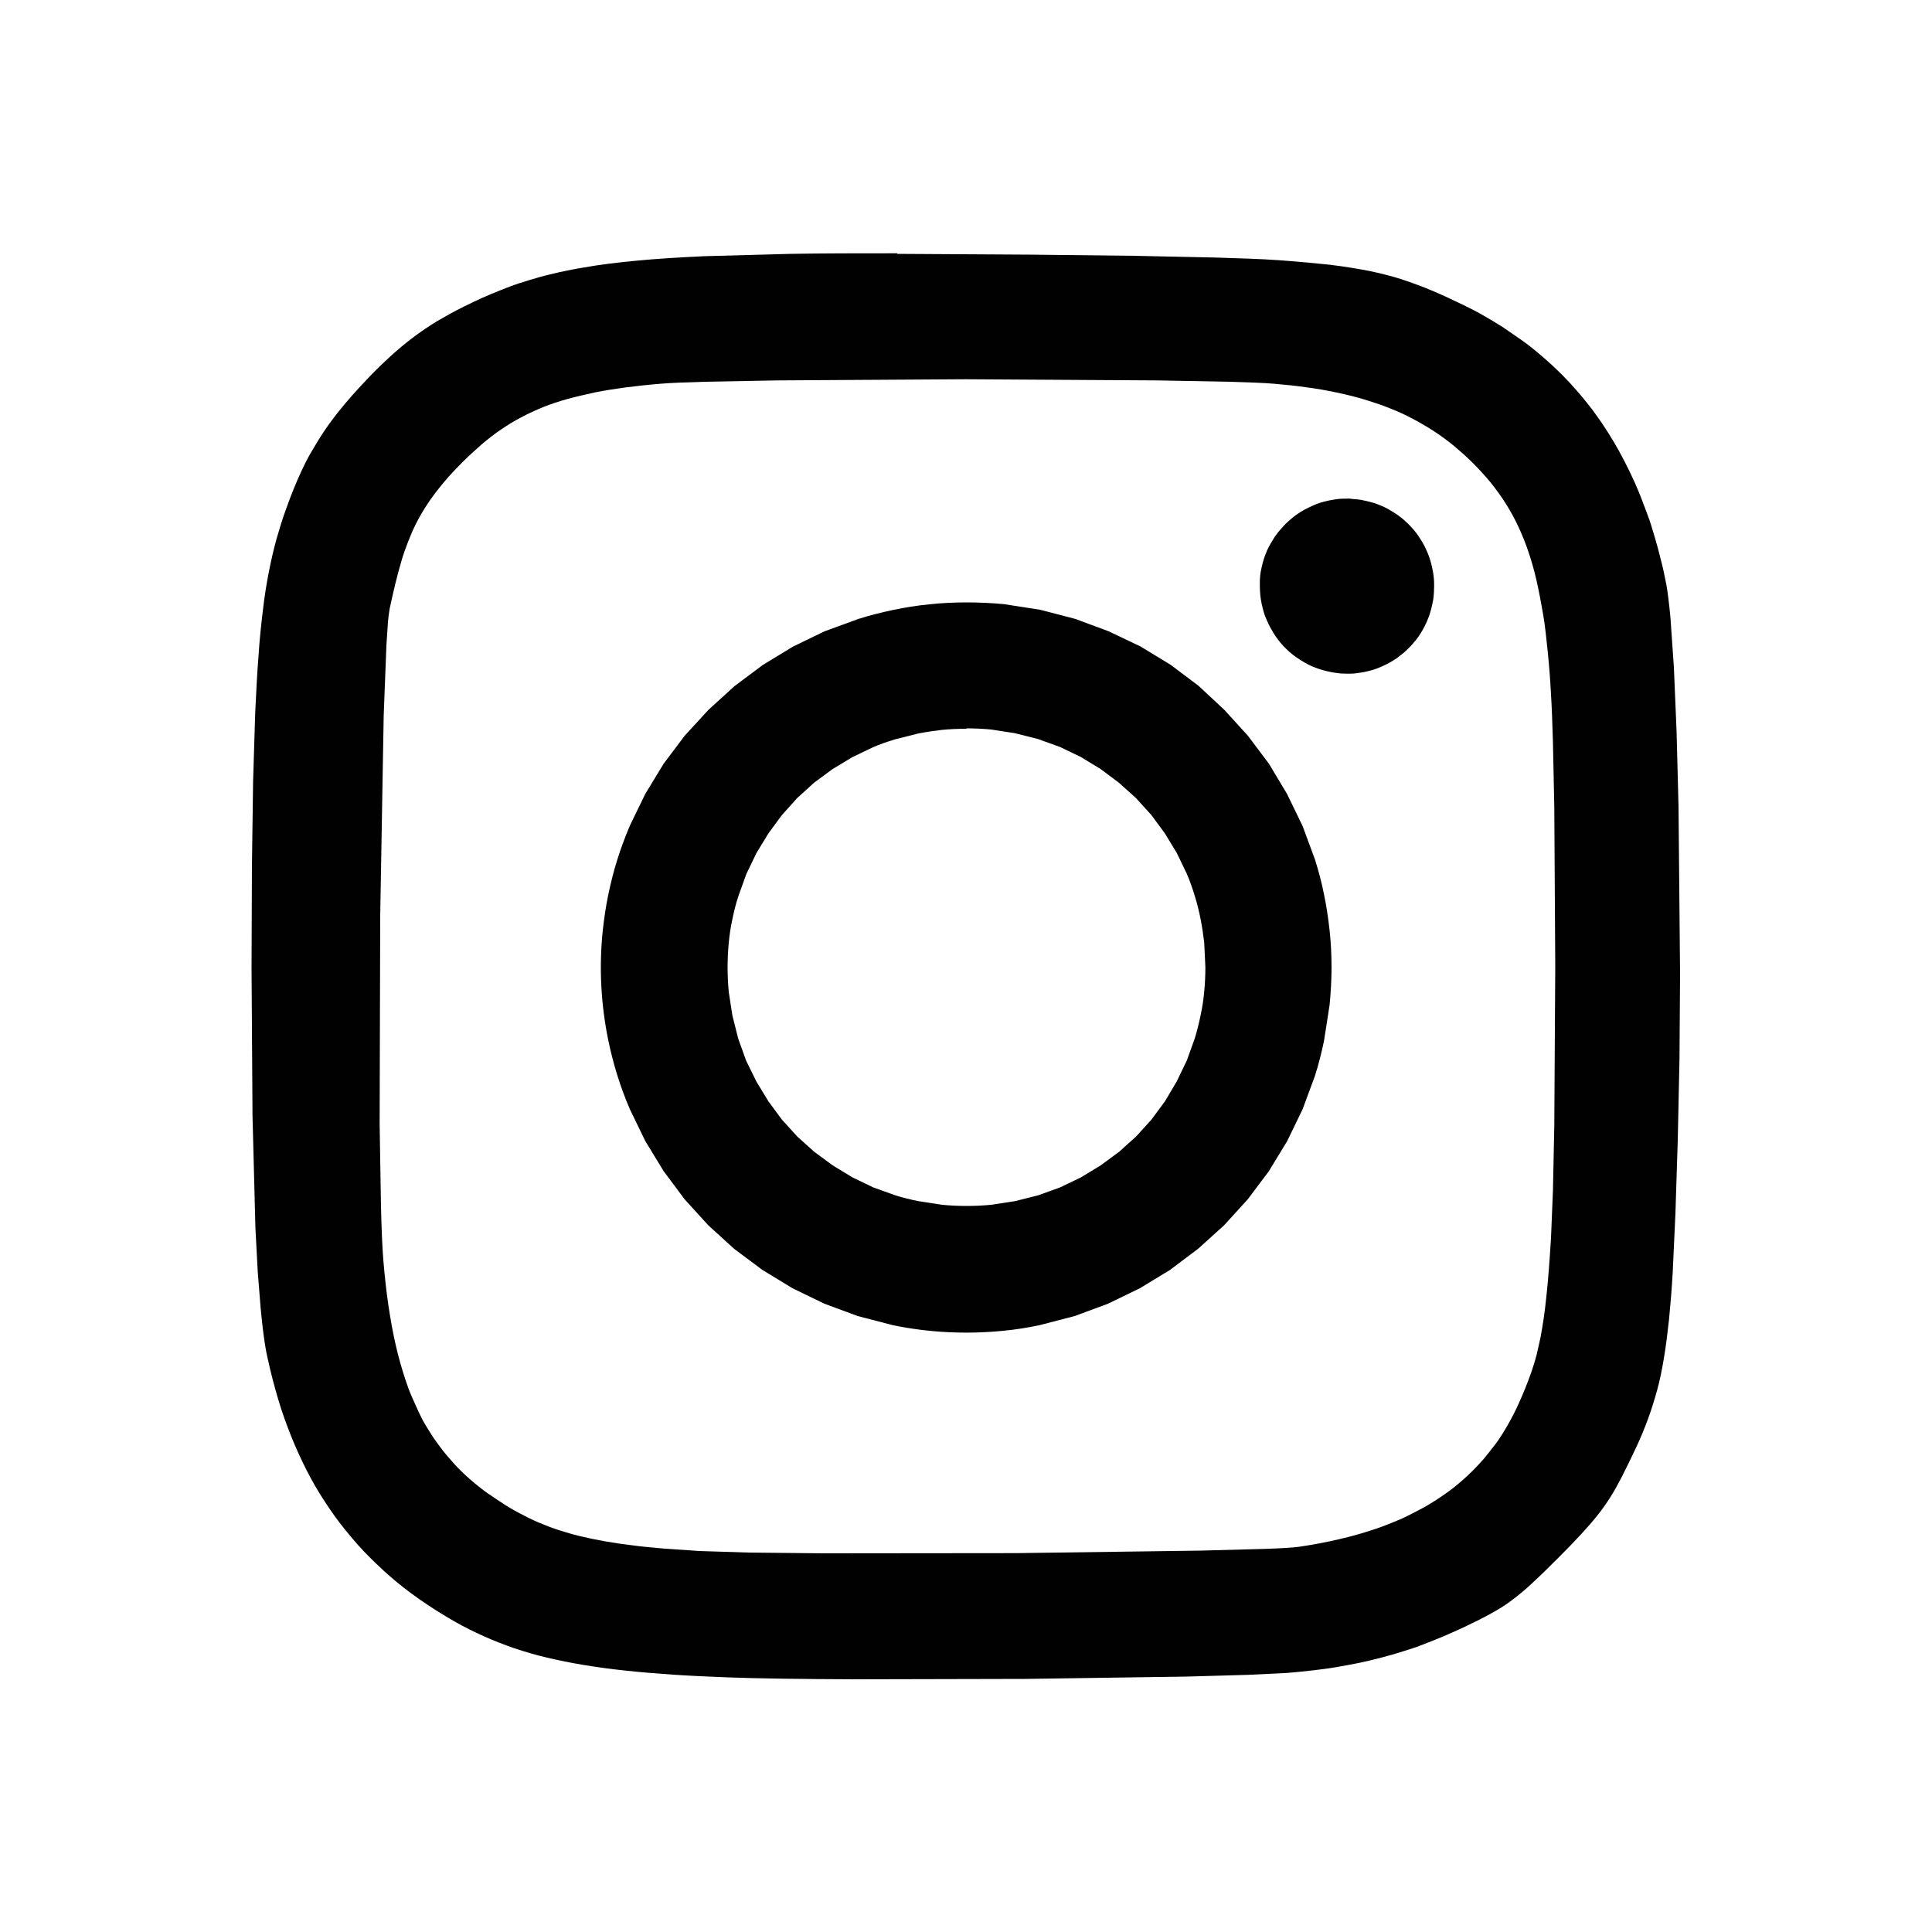
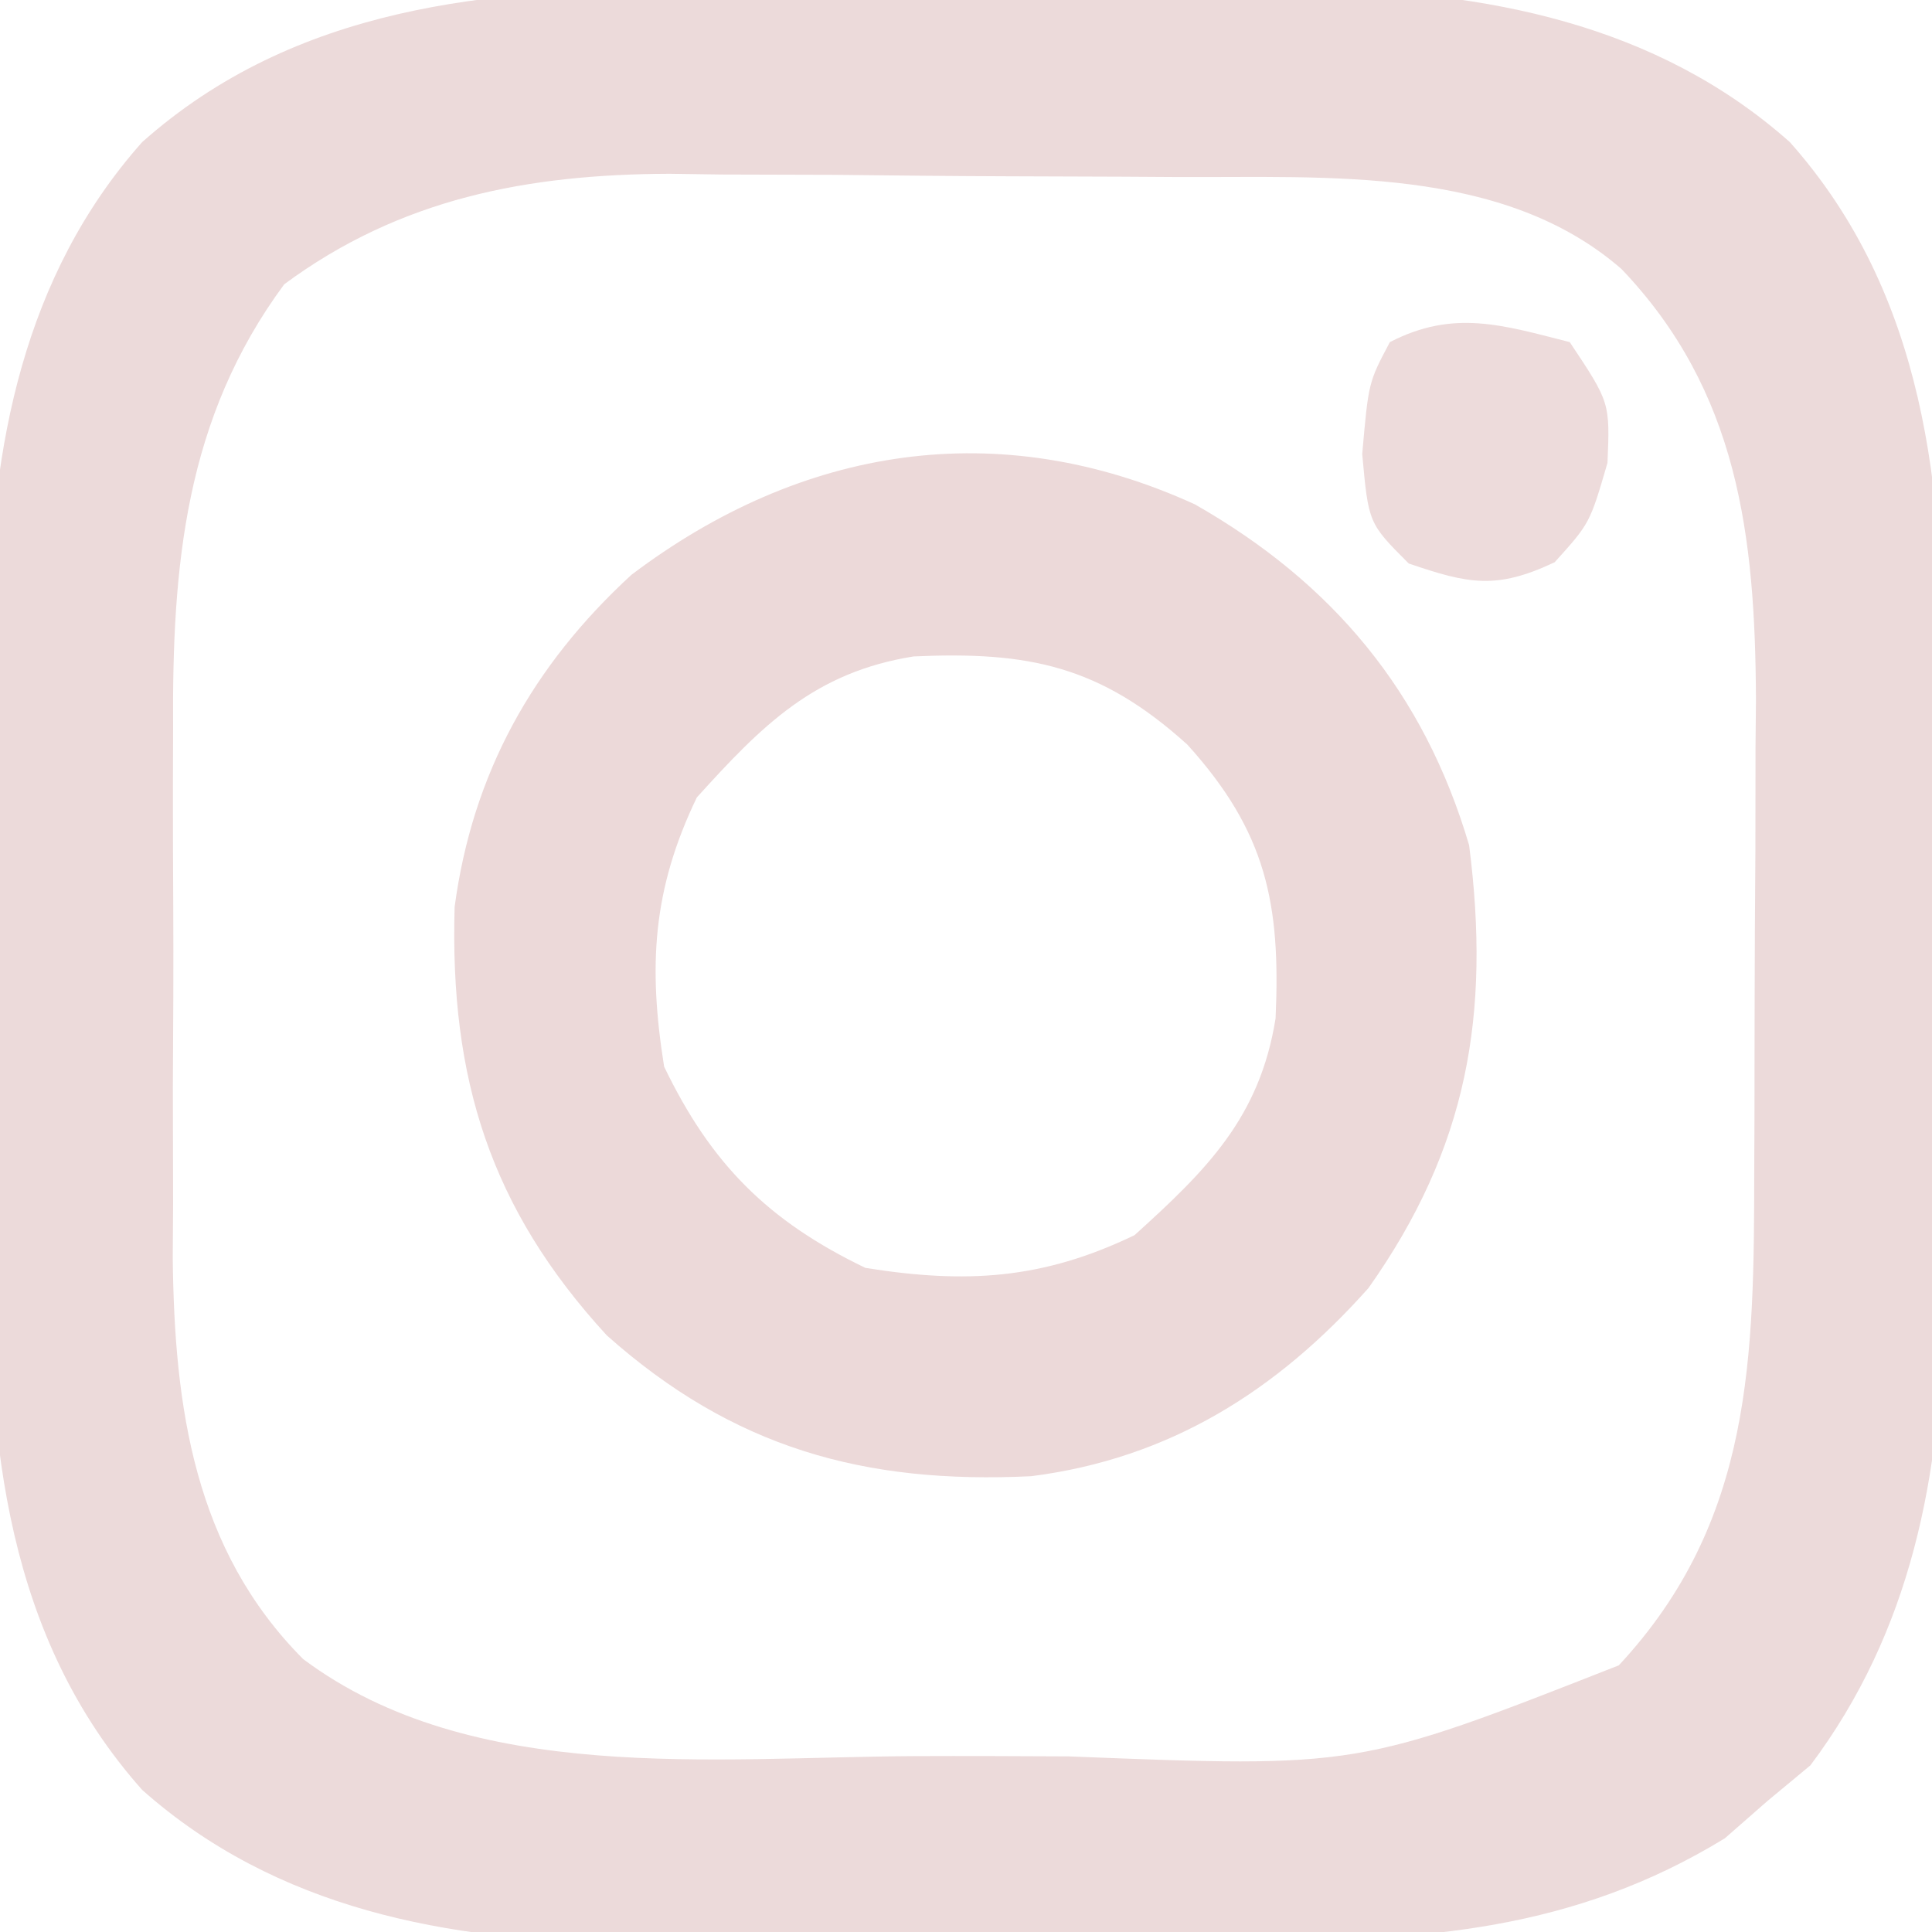
- <svg xmlns="http://www.w3.org/2000/svg" version="1.1" id="Layer_1" x="0px" y="0px" viewBox="0 0 1000 1000" enable-background="new 0 0 1000 1000" xml:space="preserve">
-   <g>
-     <path fill="#010101" d="M500.3,311.8c-6.4,0-12.9,0.3-19.3,1c-6.3,0.6-12.5,1.6-18.7,2.9c-6.1,1.3-12.2,2.8-18.1,4.7l-17.5,6.4   l-16.3,7.9l-15.6,9.5l-14.7,11l-13.4,12.2l-12.3,13.4l-10.9,14.5l-9.5,15.6l-8,16.5c-2.4,5.7-4.6,11.5-6.4,17.3   c-1.9,5.9-3.4,12-4.7,18.1c-1.3,6.2-2.2,12.4-2.9,18.7c-2,19.1-1,38.4,2.9,57.2c2.5,12.1,6.2,24,11.1,35.4l8,16.5l9.5,15.6   l10.9,14.6l12.2,13.4l13.4,12.2l14.6,10.9l15.6,9.5l16.5,8l17.3,6.4l18.1,4.7c18.8,3.9,38.1,4.8,57.3,2.9   c6.3-0.6,12.5-1.6,18.7-2.9l18.1-4.7l17.3-6.4l16.5-8l15.6-9.5l14.5-10.9l13.5-12.2l12.2-13.4l10.9-14.5l9.5-15.6l8-16.5l6.4-17.3   c1.9-5.9,3.4-12,4.7-18.1l2.9-18.7c0.6-6.3,1-12.8,1-19.2c0-6.5-0.3-12.9-1-19.3c-0.7-6.3-1.6-12.5-2.9-18.7   c-1.2-6.1-2.8-12.1-4.7-18.1l-6.4-17.3l-8-16.5l-9.4-15.7l-10.9-14.5l-12.2-13.4L620.4,355l-14.5-10.9l-15.6-9.5l-16.6-7.9   l-17.3-6.4l-18.1-4.7l-18.7-2.9C513.2,312.1,506.8,311.8,500.3,311.8L500.3,311.8z M500.3,377c4.2,0,8.5,0.2,12.7,0.6l12.3,1.9   l11.9,3l11.4,4.1l10.8,5.2l10.2,6.2l9.5,7.1l8.8,7.9l8,8.8l7,9.5l6.2,10.2l5.2,10.8c1.6,3.7,2.9,7.5,4.1,11.4   c1.2,3.9,2.2,7.8,3,11.9c0.8,4.1,1.4,8.1,1.9,12.3l0.6,12.7c0,4.3-0.2,8.5-0.6,12.7c-0.4,4.2-1,8.3-1.9,12.3c-0.8,4-1.8,8-3,11.9   l-4.1,11.4l-5.2,10.8L603,570l-7,9.5l-8,8.8l-8.8,7.9l-9.5,7l-10.2,6.2l-10.8,5.2l-11.4,4.1l-11.9,3l-12.4,1.9   c-4.2,0.4-8.5,0.6-12.7,0.6c-4.2,0-8.5-0.2-12.7-0.6l-12.3-1.9c-4-0.8-8-1.8-11.9-3l-11.4-4.1l-10.8-5.2l-10.2-6.2l-9.5-7l-8.8-7.9   l-8-8.8l-7-9.5l-6.2-10.2l-5.3-10.8l-4.1-11.4l-3-11.9l-1.9-12.3c-0.4-4.2-0.6-8.5-0.6-12.7c0-4.2,0.2-8.5,0.6-12.7s1-8.3,1.9-12.3   c0.8-4,1.8-8,3.1-11.9l4.1-11.4l5.2-10.8l6.2-10.2l7-9.5l7.9-8.8l8.8-8l9.5-7L441,392l10.8-5.2c3.7-1.6,7.5-2.9,11.4-4.1l11.9-3   c4-0.8,8.2-1.4,12.3-1.9c4.1-0.4,8.5-0.6,12.7-0.6L500.3,377z" />
-     <path fill="#010101" d="M697,258.1c-1.5,0-3,0-4.5,0.2c-1.5,0.2-3,0.4-4.4,0.7c-1.5,0.3-2.9,0.7-4.4,1.1c-1.4,0.4-2.8,1-4.2,1.6   c-1.4,0.6-2.7,1.3-4.1,2c-1.3,0.7-2.6,1.5-3.8,2.3c-1.2,0.8-2.4,1.8-3.6,2.8c-1.1,1-2.3,2-3.3,3.1c-1,1.1-2,2.2-3,3.4   c-0.9,1.2-1.8,2.3-2.6,3.7c-0.8,1.3-1.6,2.6-2.3,3.9c-0.7,1.3-1.3,2.7-1.8,4.1c-0.6,1.4-1,2.8-1.4,4.3c-0.4,1.4-0.7,2.9-1,4.4   c-0.3,1.5-0.4,3-0.5,4.5c0,1.1,0,2.1,0,3.2c0,3,0.3,6.1,0.9,9c0.3,1.5,0.7,2.9,1.1,4.4c0.4,1.4,1,2.9,1.6,4.2   c0.6,1.4,1.2,2.8,2,4.1c0.7,1.3,1.5,2.6,2.3,3.9c0.9,1.3,1.8,2.4,2.7,3.6c1,1.2,2,2.3,3.1,3.3c1.1,1.1,2.2,2.1,3.4,3   c1.2,0.9,2.4,1.8,3.7,2.6c1.3,0.8,2.6,1.6,3.9,2.3c1.4,0.7,2.7,1.3,4.1,1.8c1.4,0.5,2.8,1,4.3,1.4s2.9,0.7,4.4,1   c1.5,0.3,3,0.4,4.5,0.6c1,0,2.1,0.1,3.2,0.1c1.5,0,3,0,4.5-0.2c1.5-0.2,3-0.4,4.5-0.7c1.5-0.3,2.9-0.7,4.4-1.1   c1.4-0.4,2.8-1,4.2-1.6c2.8-1.2,5.4-2.6,7.9-4.3c1.2-0.9,2.3-1.8,3.6-2.8c1.2-1,2.2-2,3.3-3.1c1-1.1,2-2.2,3-3.4   c1.9-2.4,3.5-4.9,4.8-7.6c0.7-1.3,1.3-2.7,1.8-4.1c0.6-1.4,1-2.8,1.4-4.3c0.4-1.5,0.7-2.9,1-4.4s0.4-3,0.5-4.5   c0-1.1,0.1-2.1,0.1-3.2c0-1.5,0-3-0.2-4.5c-0.1-1.5-0.4-3-0.7-4.5c-0.3-1.6-0.7-3-1.1-4.4c-1.3-4.3-3.3-8.4-5.9-12.2   c-0.8-1.3-1.8-2.5-2.7-3.6c-1-1.1-2-2.3-3.1-3.3c-1.1-1-2.2-2.1-3.4-3c-1.2-0.9-2.3-1.8-3.7-2.6c-1.3-0.8-2.6-1.6-3.9-2.3   c-1.3-0.7-2.7-1.3-4.1-1.8c-1.4-0.6-2.8-1-4.3-1.4s-2.9-0.7-4.4-1c-1.5-0.3-3-0.4-4.5-0.5C699.2,258.1,698.1,258,697,258.1   L697,258.1z" />
-     <path fill="#010101" d="M464.5,131.1c-20.6,0-38.9,0-55.4,0.3l-44.3,1.2c-13.1,0.6-24.7,1.3-35,2.3c-5.2,0.5-10.1,1-14.7,1.6   c-4.6,0.6-8.8,1.2-13.2,2c-4.4,0.7-8.1,1.5-12,2.3c-3.8,0.9-7.4,1.7-10.9,2.7c-3.5,1-6.8,2-10.2,3.1c-3.4,1.1-6.5,2.3-9.7,3.6   c-6.4,2.5-12.6,5.3-19,8.5c-4.9,2.4-9.3,4.9-13.8,7.5c-4.3,2.6-8.4,5.4-12.4,8.4c-4.1,3.1-8.1,6.4-11.9,9.9   c-3.8,3.5-8.1,7.6-12.3,12.1c-5.3,5.6-9.9,10.7-14,15.9c-2.1,2.5-4,5.1-5.8,7.6s-3.5,5.1-5.1,7.7c-1.6,2.6-3.1,5.2-4.7,7.9   c-1.5,2.7-2.9,5.5-4.2,8.4c-2.7,5.8-5.2,12-7.7,19c-1.9,5.1-3.5,10.4-5,15.6c-1.5,5.3-2.8,11-4,17.1c-1.2,6.1-2.3,12.7-3.1,19.9   c-1,8-1.8,15.9-2.3,23.9c-0.7,8.8-1.2,18.4-1.7,29.2l-1.1,35.8l-0.6,43.6l-0.2,52.7l0.5,76.6l1.5,58l1.2,22.7l1.5,18.8   c0.5,5.1,1,10.1,1.7,15.1c0.6,4.5,1.3,8.4,2.1,11.7c1.5,7,3.3,13.7,5.3,20.5s4.2,12.8,6.7,19.1c2.5,6.2,5.2,12.1,8.1,17.8   s6.1,11.2,9.5,16.3c3.4,5.2,7,10.3,11,15.1c3.9,4.8,8,9.5,12.4,13.8c4.4,4.4,9,8.6,13.8,12.6c4.9,4,10,7.8,15.3,11.3   c4.9,3.3,9.8,6.3,14.7,9.1c4.9,2.8,9.8,5.2,14.9,7.5s10.3,4.3,15.7,6.2c5.4,1.8,11.1,3.5,17.1,4.9s12.3,2.7,19,3.8s14,2.1,21.5,2.9   c7.5,0.8,15.8,1.5,24.6,2.1c8.8,0.6,18.2,1,28.2,1.4c15.6,0.6,39.1,0.9,66.3,1l88-0.2l83.3-1.2l31.7-0.9l20.6-1   c4.4-0.4,8.8-0.8,13-1.3c4.2-0.5,8.3-1,12.3-1.7c4-0.7,7.9-1.4,11.8-2.2c3.8-0.8,7.6-1.7,11.4-2.7c3.8-1,7.4-2,11.1-3.2   c3.7-1.1,7.3-2.3,10.8-3.7c3.6-1.4,7.2-2.8,10.7-4.3c3.5-1.5,7.1-3.1,10.7-4.8c5.5-2.6,9.9-4.8,13.8-7c3.7-2,7.2-4.2,10.5-6.7   c3.6-2.7,7.1-5.6,10.4-8.7c3.8-3.5,8.1-7.7,13.4-13c4.7-4.7,8.6-8.7,12-12.4c3.4-3.7,6.3-7,8.8-10.2c2.4-3,4.6-6.2,6.7-9.5   c2-3.2,3.8-6.5,5.7-10.2c2.8-5.5,5.3-10.7,7.6-15.6c2.3-5,4.2-9.6,6-14.5s3.3-9.9,4.7-14.9c1.4-5.1,2.5-10.7,3.5-16.7   c1-6,1.8-12.5,2.6-19.8c0.7-7.3,1.4-15.4,1.9-24.4l1.4-30.3l1.2-37.8l0.9-42.1l0.3-44.1l-0.8-86.6l-1-38.8l-1.4-33.3l-1.8-26   c-0.7-7.2-1.4-12.9-2.1-16.8c-0.8-4.2-1.7-8.5-2.8-12.7c-1-4.1-2.1-8.2-3.3-12.2c-1.2-4-2.3-7.9-3.8-11.7   c-1.5-3.8-2.8-7.6-4.3-11.2c-1.5-3.7-3.1-7.2-4.8-10.7c-1.7-3.5-3.5-7-5.3-10.3c-1.8-3.3-3.8-6.6-5.8-9.8c-2-3.2-4.1-6.3-6.3-9.3   c-2.2-3.1-4.4-5.9-6.8-8.8c-2.4-2.9-4.8-5.6-7.3-8.3c-2.5-2.7-5.1-5.3-7.8-7.8c-2.7-2.5-5.5-5-8.3-7.3c-2.8-2.4-5.8-4.7-8.8-6.8   s-6.2-4.3-9.3-6.4c-3.2-2-6.5-4-9.8-5.9s-6.8-3.7-10.3-5.4c-5.8-2.8-11.1-5.3-16.3-7.5s-10.4-4.1-15.8-5.9   c-5.6-1.8-11.3-3.2-17.1-4.4c-6.2-1.2-12.9-2.3-20.5-3.2c-7.6-0.8-16.1-1.6-25.8-2.3s-20.6-1-33.1-1.4l-42.4-0.9l-53.6-0.6   l-68.7-0.4L464.5,131.1z M500.1,196.3l99,0.6l37.3,0.7c10.3,0.3,18.1,0.6,22.8,1c6,0.5,11.7,1.1,17.2,1.9   c5.5,0.7,10.4,1.6,15.6,2.7s9.7,2.2,14.3,3.6c4.5,1.4,8.9,2.8,13,4.5c4.1,1.6,8.1,3.4,12,5.5c3.8,2,7.5,4.2,11.1,6.5   c3.5,2.3,7,4.9,10.3,7.6c3.3,2.8,6.6,5.7,9.7,8.8c3.2,3.2,6.3,6.6,9.2,10.1c2.8,3.5,5.4,7.1,7.8,10.9c2.4,3.8,4.6,7.8,6.5,11.9   c2,4.3,3.8,8.7,5.3,13.3c1.6,4.7,3,9.7,4.2,15c1.2,5.3,2.3,11.3,3.3,17s1.7,12.5,2.4,19.4c0.7,6.9,1.3,14.3,1.7,22.2   c0.4,6.3,0.7,14.7,1,24.6l0.7,33.7l0.5,82.5l-0.5,82.4l-0.7,33.6l-1,24.4c-0.7,11.4-1.4,21-2.3,29.4c-0.4,4.2-0.9,8-1.4,11.7   c-0.5,3.6-1.1,6.9-1.7,10.3c-0.7,3.4-1.4,6.2-2.1,9.3c-0.8,3.1-1.7,5.8-2.6,8.6c-1,2.8-2.1,5.7-3.2,8.5c-1.1,2.8-2.5,5.9-3.8,8.8   s-2.5,5.1-3.8,7.6c-1.3,2.4-2.7,4.8-4.2,7.2c-1.5,2.3-3,4.7-4.7,6.7c-1.7,2.1-3.3,4.3-5,6.3c-1.8,2-3.6,4-5.5,5.9   c-1.9,1.9-3.9,3.8-5.9,5.5s-4.1,3.5-6.3,5.1c-2.2,1.6-4.5,3.2-6.8,4.7c-2.3,1.4-4.7,3-7.2,4.3s-5.1,2.7-7.7,4   c-2.6,1.3-5.4,2.5-8.2,3.6s-5.7,2.3-8.6,3.2c-5.9,2-12.1,3.8-18.7,5.3c-6.8,1.6-13.8,2.9-20.7,3.9c-2.7,0.4-8.8,0.8-17.6,1.1   l-33.6,0.9l-95.2,1.3l-99.6,0.1l-39.1-0.4l-25.4-0.8l-18.7-1.3c-5.8-0.5-11.2-1-16.3-1.7c-5.1-0.6-9.8-1.3-14.2-2.1   s-8.4-1.6-12.5-2.6c-3.8-0.9-7.5-2-11.2-3.2c-3.7-1.2-7-2.5-10.3-3.9c-3.3-1.4-6.5-3-9.7-4.7c-3.2-1.7-6.5-3.6-9.6-5.7   c-2.3-1.5-4.7-3.1-7-4.7c-2.3-1.6-4.4-3.3-6.5-5c-2.1-1.7-4.1-3.5-6-5.3c-1.9-1.8-3.8-3.7-5.5-5.7c-1.7-2-3.5-3.9-5.1-6   c-1.6-2.1-3.2-4.2-4.7-6.4c-1.5-2.2-2.9-4.5-4.3-6.8c-1.4-2.3-2.6-4.7-3.8-7.3c-1.2-2.6-2.3-5.1-3.5-7.8s-2.1-5.4-3.1-8.3   c-2-6-3.7-12.1-5.1-18.2c-1.5-6.5-2.7-13.3-3.8-20.7s-1.9-15.1-2.6-23.3c-0.5-6.1-0.9-15.5-1.2-27.5l-0.7-42.5l0.3-108.2l1.8-103.4   l1.4-36.4l0.8-12.1c0.2-2.3,0.5-4.7,0.9-7c1-4.7,2-9.1,3-13.2c1-4.1,2-7.7,3.1-11.5s2.3-7,3.5-10.1c1.2-3.1,2.5-6.1,4-9.1   c1.5-3,3-5.6,4.7-8.3c1.7-2.7,3.5-5.3,5.5-7.9c2-2.6,4.1-5.2,6.4-7.8s4.8-5.2,7.5-7.9c3.1-3.1,6.4-6.1,9.8-9.1   c3.5-3,6.8-5.5,10-7.7c3.4-2.3,6.9-4.5,10.6-6.4c3.7-2,7.5-3.7,11.4-5.3c4-1.6,8.2-3,12.6-4.2c4.7-1.3,9.3-2.3,14.2-3.4   c4.8-1,10.3-1.8,16-2.6c5.7-0.7,11.7-1.4,18.2-1.9c4.5-0.4,12.3-0.7,22.5-1l37.2-0.7L500.1,196.3L500.1,196.3z" />
-   </g>
+ <svg xmlns="http://www.w3.org/2000/svg" version="1.1" width="96" height="96">
+   <path d="M0 0 C1.113 -0.004 2.225 -0.008 3.371 -0.012 C5.708 -0.014 8.044 -0.007 10.38 0.01 C13.928 0.031 17.475 0.01 21.023 -0.016 C23.307 -0.013 25.591 -0.008 27.875 0 C28.921 -0.008 29.967 -0.016 31.045 -0.025 C39.695 0.084 48.227 1.685 54.875 7.594 C61.618 15.181 62.544 24.859 62.469 34.594 C62.474 36.263 62.474 36.263 62.48 37.965 C62.483 40.301 62.476 42.638 62.459 44.974 C62.438 48.522 62.459 52.069 62.484 55.617 C62.482 57.901 62.477 60.185 62.469 62.469 C62.477 63.515 62.485 64.561 62.493 65.639 C62.39 73.833 60.907 81.579 55.895 88.25 C55.187 88.838 54.479 89.426 53.75 90.031 C53.055 90.64 52.36 91.248 51.645 91.875 C44.162 96.453 36.676 96.989 28.07 96.965 C26.955 96.97 25.84 96.975 24.69 96.981 C22.342 96.987 19.994 96.986 17.646 96.977 C14.08 96.969 10.515 96.998 6.949 97.029 C4.656 97.031 2.363 97.03 0.07 97.027 C-0.982 97.039 -2.035 97.05 -3.119 97.061 C-11.797 96.981 -20.328 95.397 -27 89.469 C-33.743 81.881 -34.669 72.203 -34.594 62.469 C-34.598 61.356 -34.601 60.244 -34.605 59.097 C-34.608 56.761 -34.601 54.425 -34.584 52.089 C-34.563 48.54 -34.584 44.994 -34.609 41.445 C-34.607 39.161 -34.602 36.878 -34.594 34.594 C-34.602 33.548 -34.61 32.501 -34.618 31.424 C-34.51 22.774 -32.908 14.242 -27 7.594 C-19.413 0.851 -9.734 -0.075 0 0 Z M-19.938 14.656 C-24.867 21.326 -25.516 28.642 -25.461 36.719 C-25.464 37.661 -25.467 38.604 -25.47 39.575 C-25.472 41.555 -25.466 43.535 -25.454 45.515 C-25.438 48.523 -25.454 51.531 -25.473 54.539 C-25.471 56.474 -25.467 58.409 -25.461 60.344 C-25.467 61.232 -25.473 62.119 -25.479 63.034 C-25.397 70.453 -24.417 77.528 -19 82.969 C-10.607 89.24 1.422 87.842 11.378 87.792 C13.932 87.781 16.485 87.792 19.039 87.805 C33.42 88.374 33.42 88.374 46.375 83.281 C53.055 76.112 53.092 67.929 53.105 58.633 C53.109 57.798 53.112 56.964 53.116 56.104 C53.121 54.348 53.123 52.591 53.123 50.835 C53.125 48.171 53.143 45.508 53.162 42.844 C53.165 41.128 53.167 39.411 53.168 37.695 C53.179 36.518 53.179 36.518 53.19 35.318 C53.157 27.133 52.299 19.97 46.512 13.902 C40.602 8.756 31.879 9.365 24.48 9.328 C23.578 9.322 22.676 9.317 21.746 9.311 C19.842 9.301 17.939 9.295 16.035 9.291 C13.145 9.281 10.255 9.25 7.365 9.219 C5.508 9.212 3.65 9.207 1.793 9.203 C0.94 9.191 0.086 9.178 -0.793 9.166 C-7.865 9.192 -14.171 10.394 -19.938 14.656 Z " fill="#ECDADA" transform="translate(34.0625,-0.53125)" />
+   <path d="M0 0 C6.851 3.904 11.379 9.326 13.625 16.938 C14.697 25.343 13.555 31.971 8.625 38.938 C4.08 44.043 -1.253 47.412 -8.133 48.289 C-16.438 48.693 -22.945 46.88 -29.223 41.293 C-35.025 34.977 -37.03 28.518 -36.785 20.004 C-35.897 13.365 -32.915 8.016 -28 3.5 C-19.557 -2.882 -9.769 -4.465 0 0 Z M-24.75 14.562 C-26.954 19.14 -27.172 22.943 -26.375 27.938 C-24.045 32.776 -21.214 35.608 -16.375 37.938 C-11.381 38.735 -7.578 38.517 -3 36.312 C0.584 33.07 3.22 30.473 4.008 25.539 C4.264 19.855 3.561 16.288 -0.375 11.938 C-4.726 8.001 -8.293 7.299 -13.977 7.555 C-18.91 8.342 -21.507 10.978 -24.75 14.562 Z " fill="#ECD9D9" transform="translate(59.375,25.0625)" />
+   <path d="M0 0 C2 3 2 3 1.875 6 C1 9 1 9 -0.75 10.938 C-3.638 12.301 -5.014 12.021 -8 11 C-10 9 -10 9 -10.312 5.562 C-10 2 -10 2 -8.938 0 C-5.772 -1.634 -3.35 -0.853 0 0 Z " fill="#EDDBDB" transform="translate(78,17)" />
</svg>
